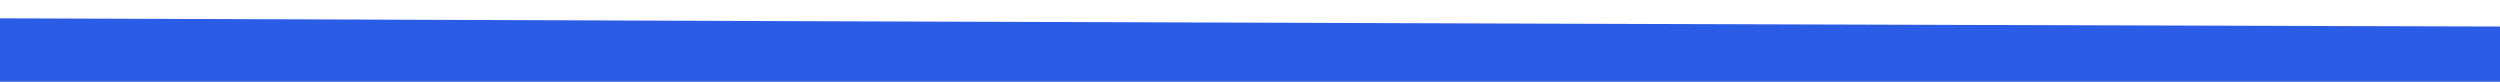
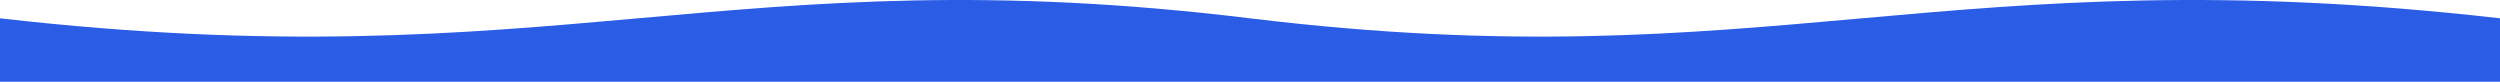
- <svg xmlns="http://www.w3.org/2000/svg" width="1577" height="51.547" viewBox="0 0 51.547 51.547" fill="none" preserveAspectRatio="none">
-   <svg width="1577" height="51.547" viewBox="0 0 1577 51.547" preserveAspectRatio="none">
-     <path d="M0 11.547C350.444 51.547 459.958 -28.453 788.5 11.547C1117.04 51.547 1226.56 -28.453 1577 11.547V51.547H0V11.547Z" fill="#2B5CE6" />
-   </svg>
+ <svg xmlns="http://www.w3.org/2000/svg" width="1577" height="51.547" viewBox="0 0 1577 51.547" fill="none" preserveAspectRatio="none">
+   <path d="M0 11.547C350.444 51.547 459.958 -28.453 788.5 11.547C1117.04 51.547 1226.56 -28.453 1577 11.547V51.547H0V11.547Z" fill="#2B5CE6" />
</svg>
